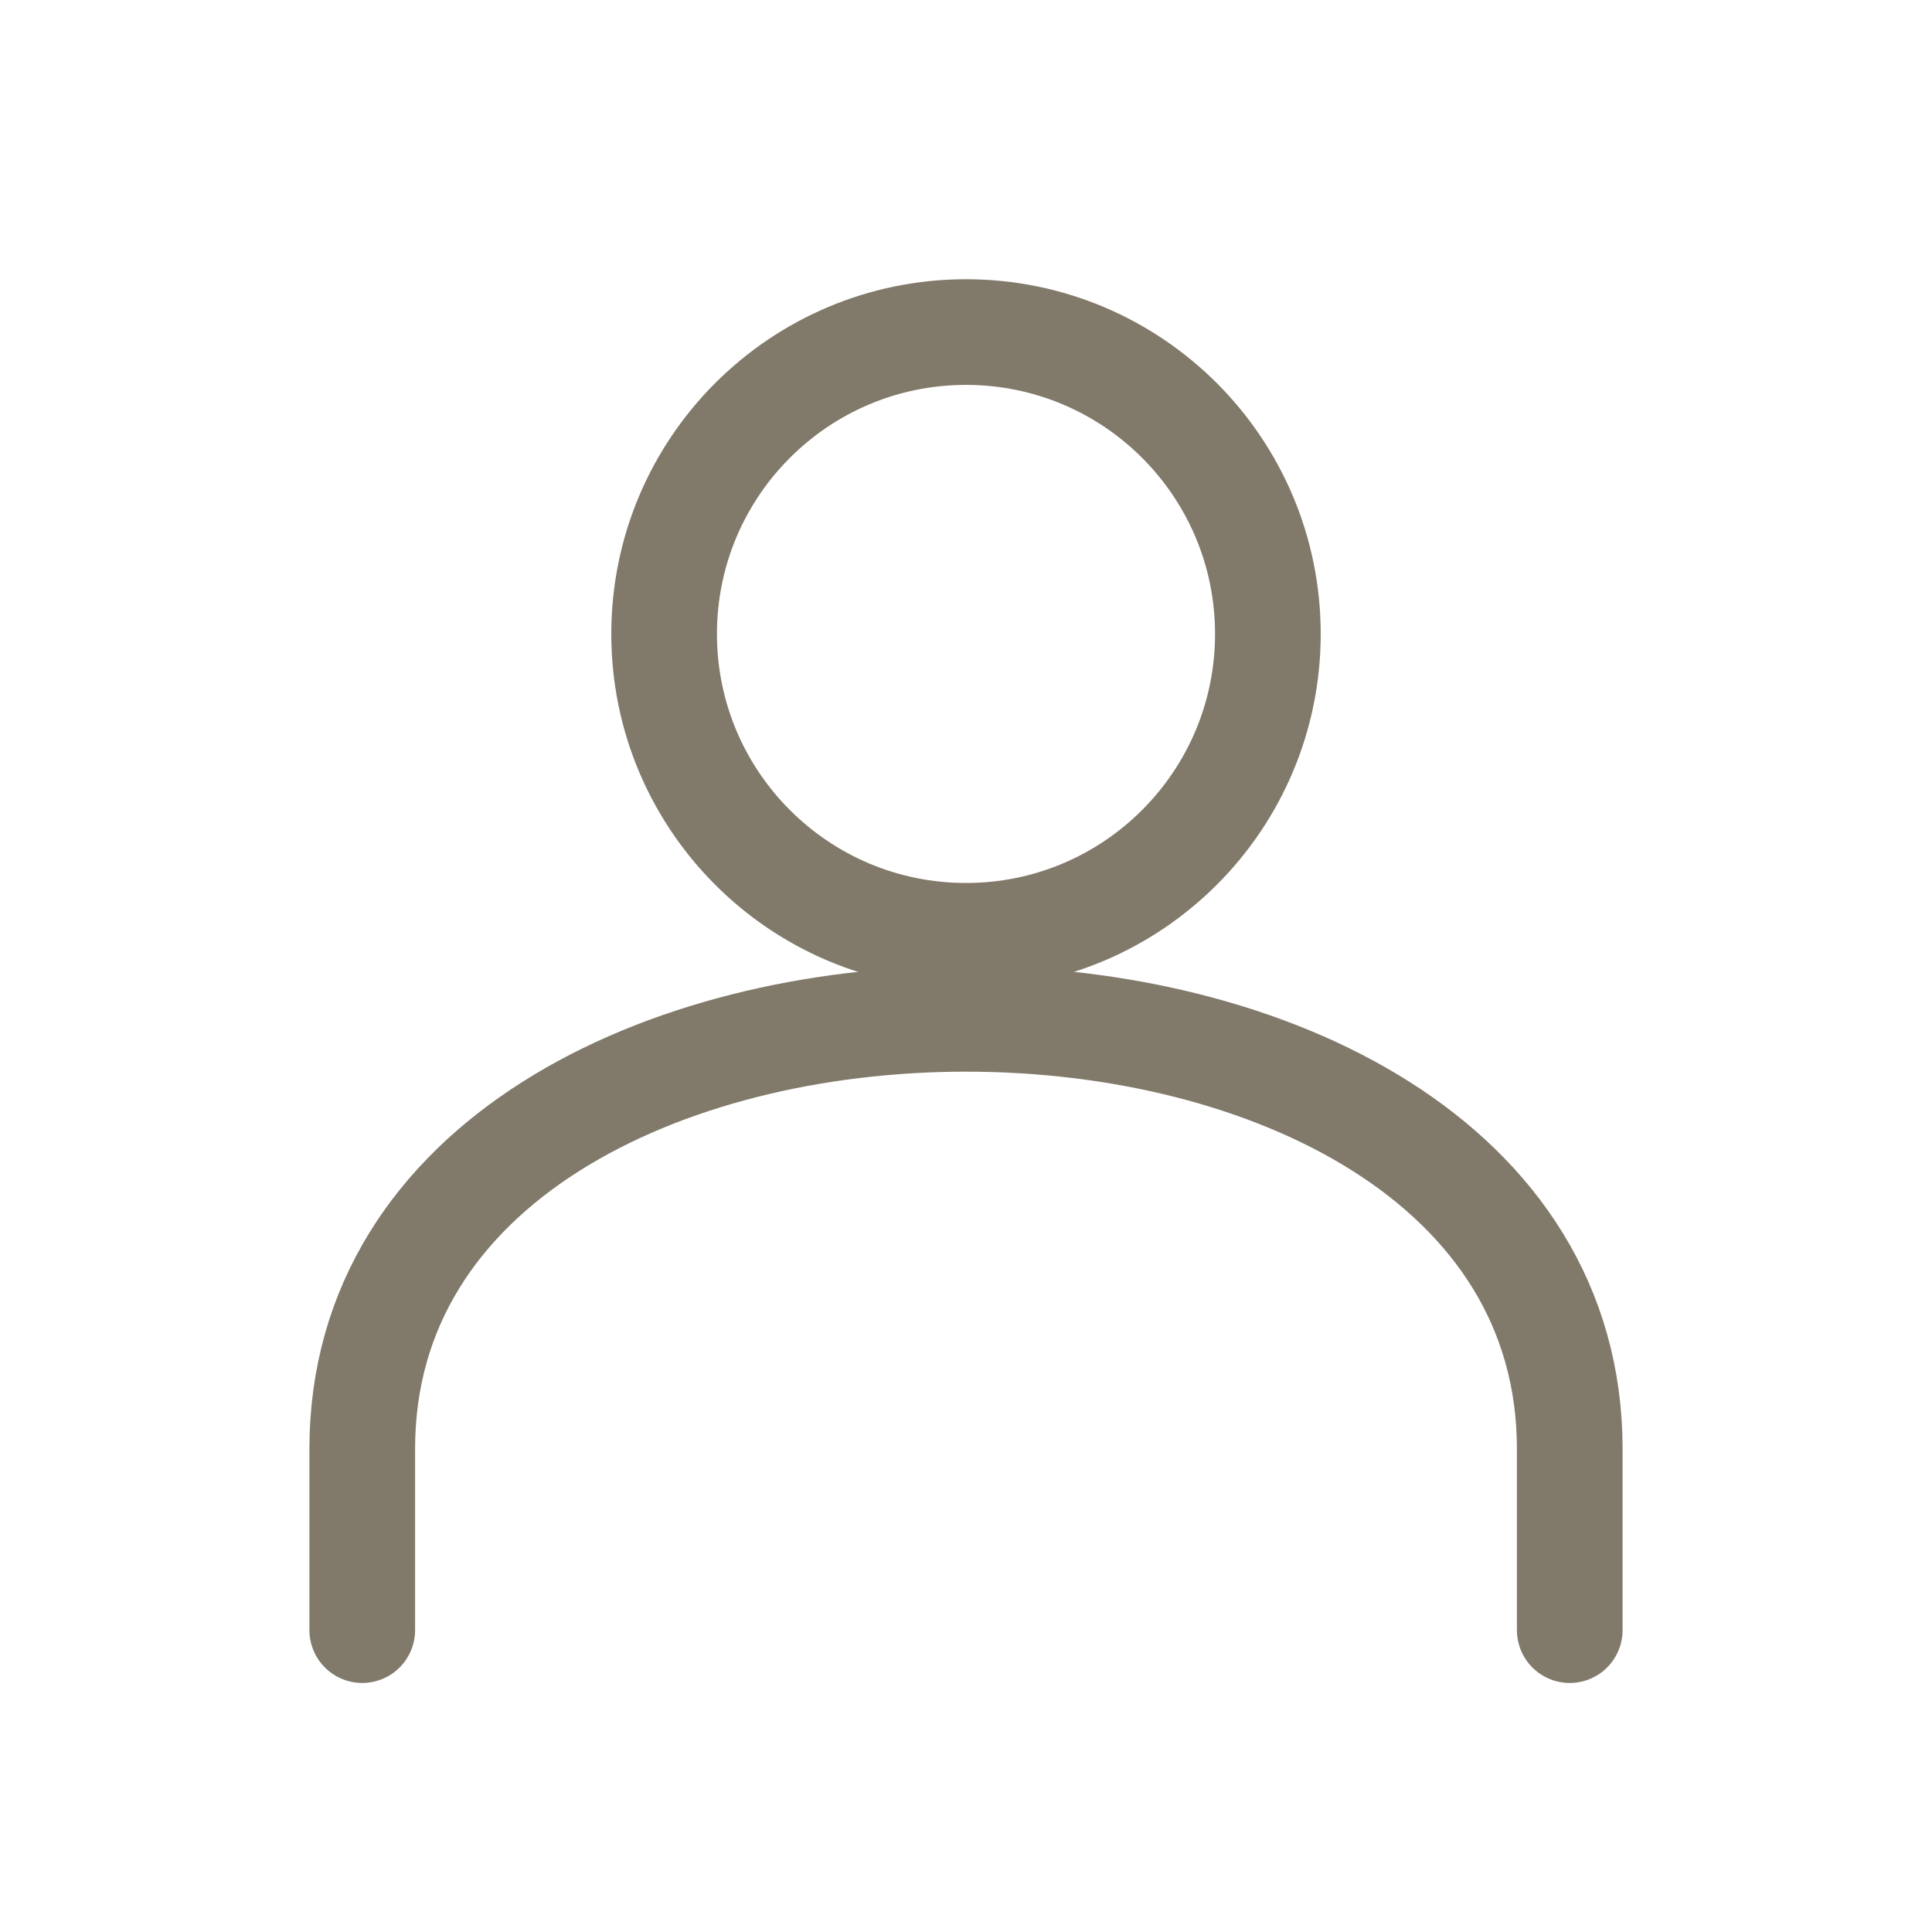
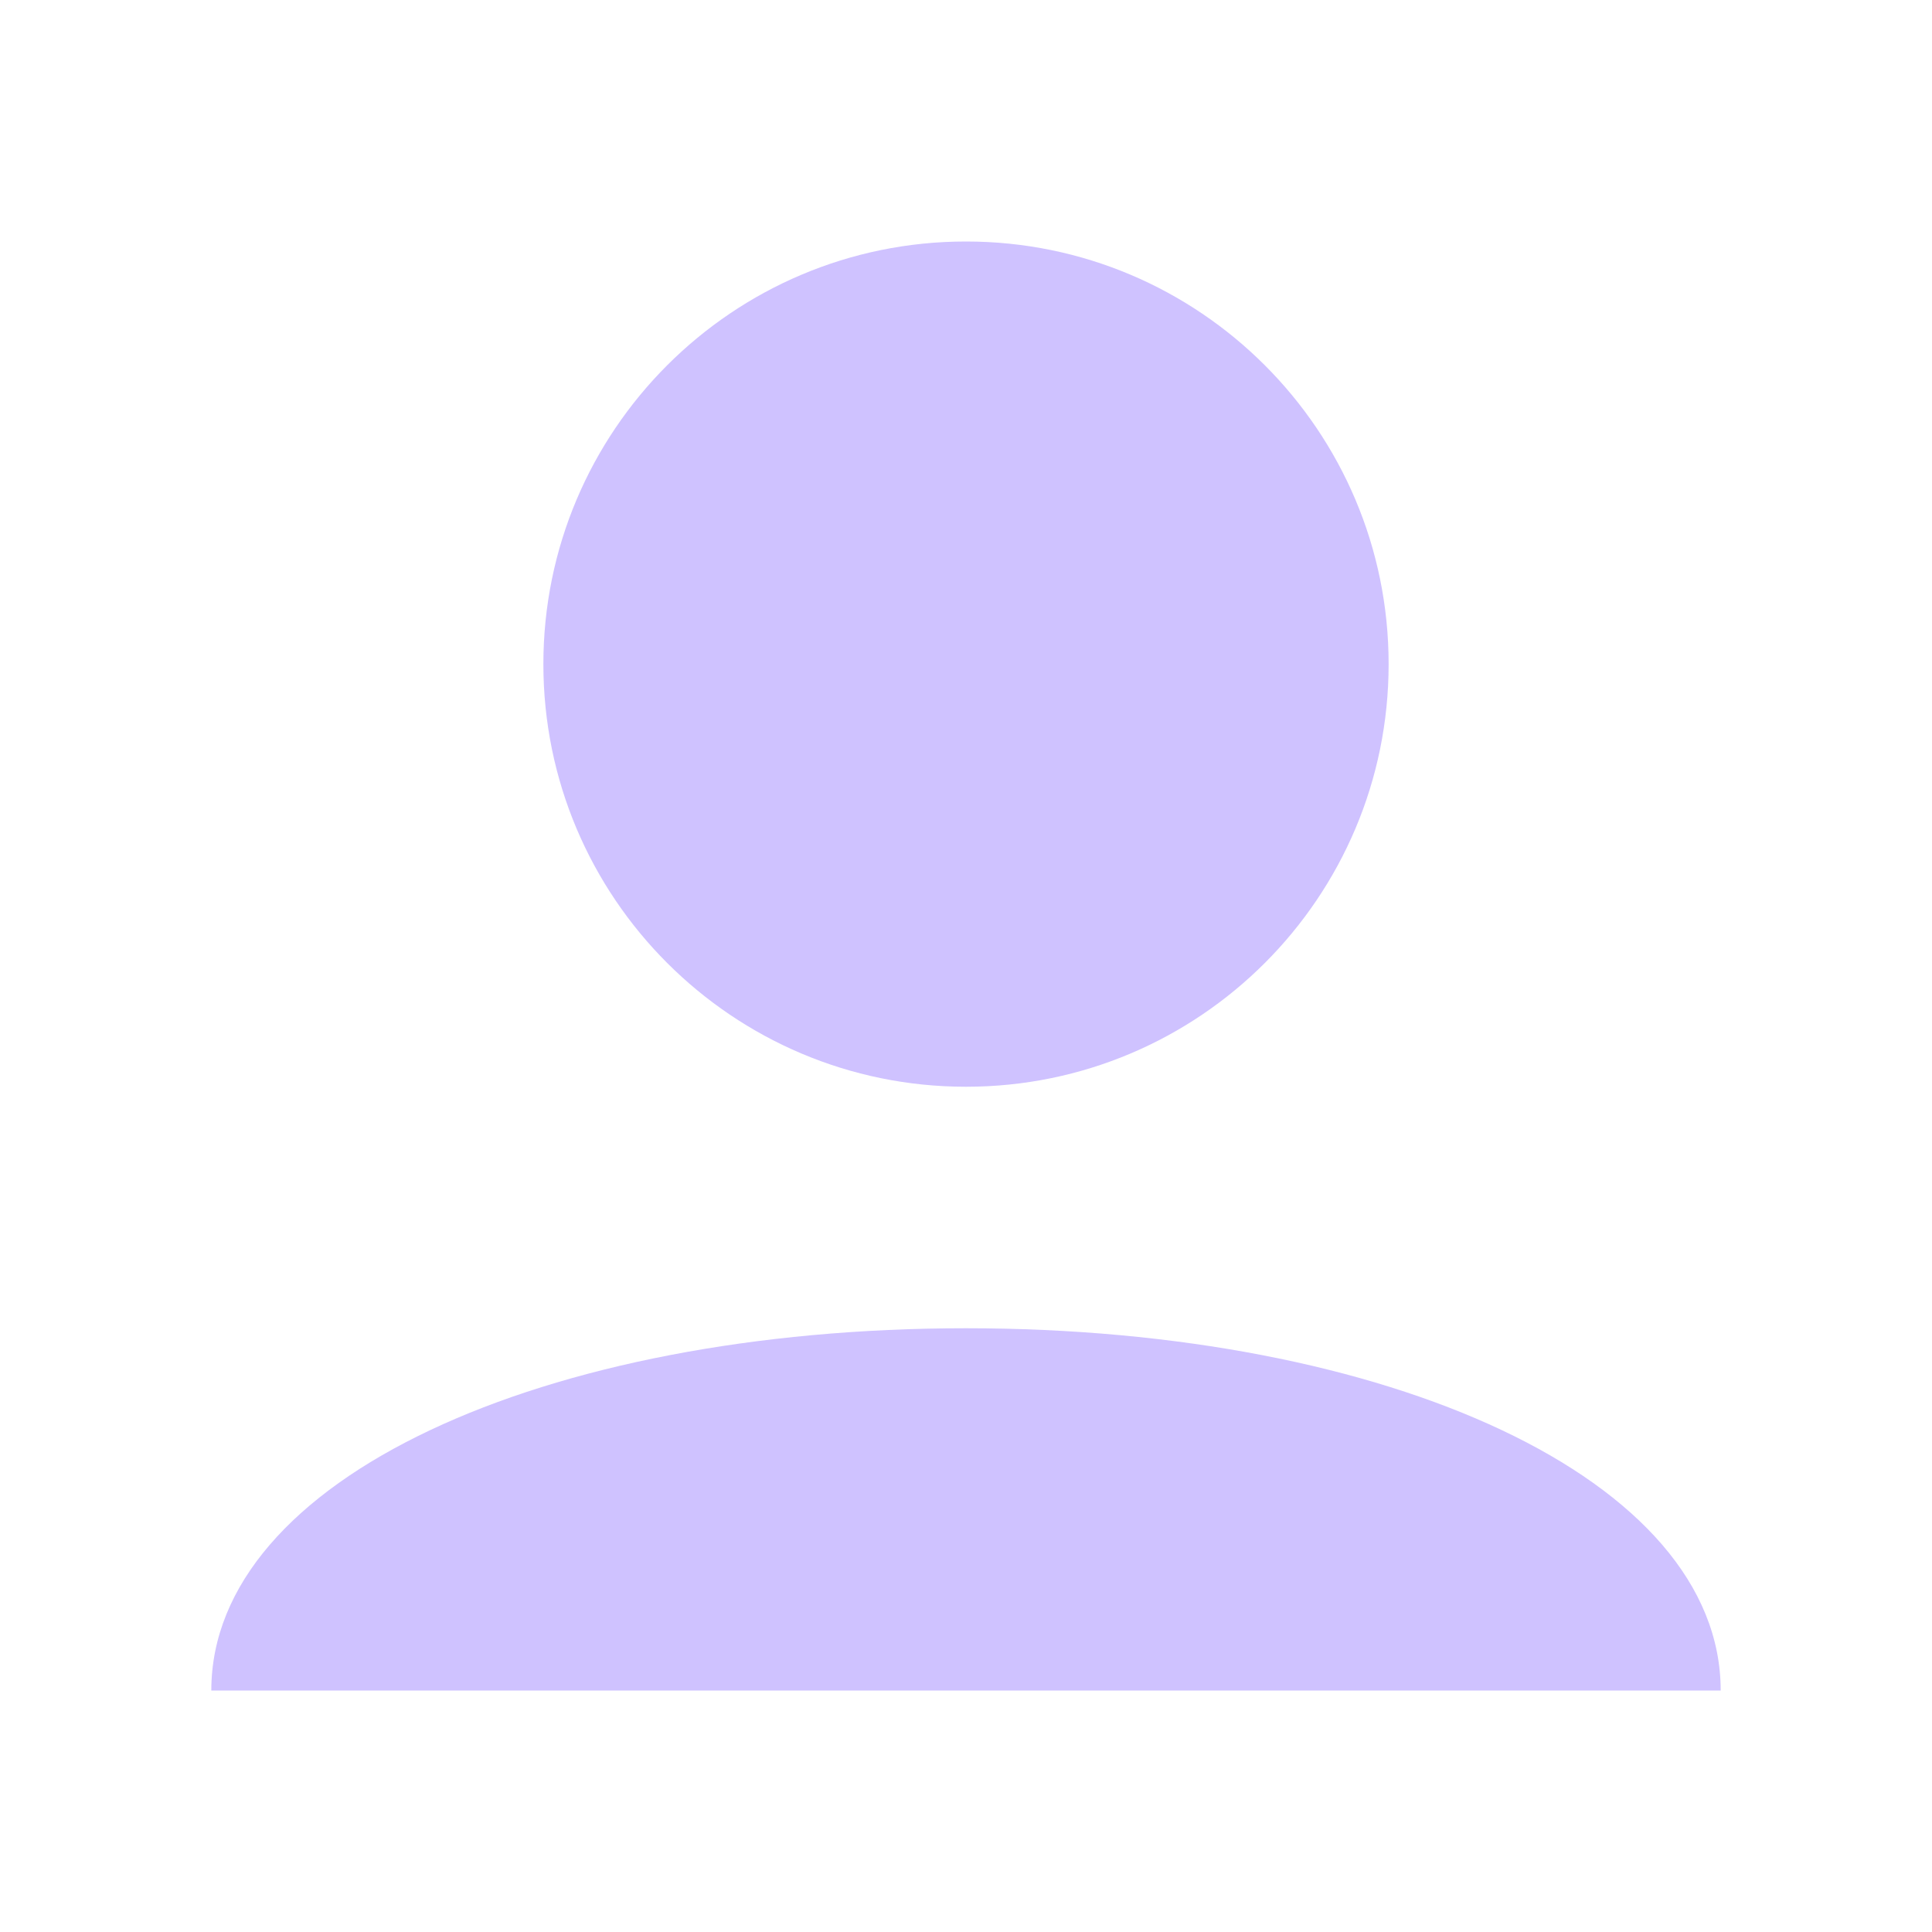
<svg xmlns="http://www.w3.org/2000/svg" width="81" height="81" viewBox="0 0 64 64">
-   <g fill="none" stroke="#817969" stroke-width="3.5" stroke-linecap="round" stroke-linejoin="round">
-     <circle cx="32" cy="21" r="10" />
-     <path d="M12 54V48C12 29 52 29 52 48V54" />
-   </g>
+   <path fill="#cfc2ff" d="M32 8a14 14 0 1 1 0 28 14 14 0 0 1 0-28Zm0 36c14 0 25 5 25 12H7c0-7 11-12 25-12Z" />
</svg>
